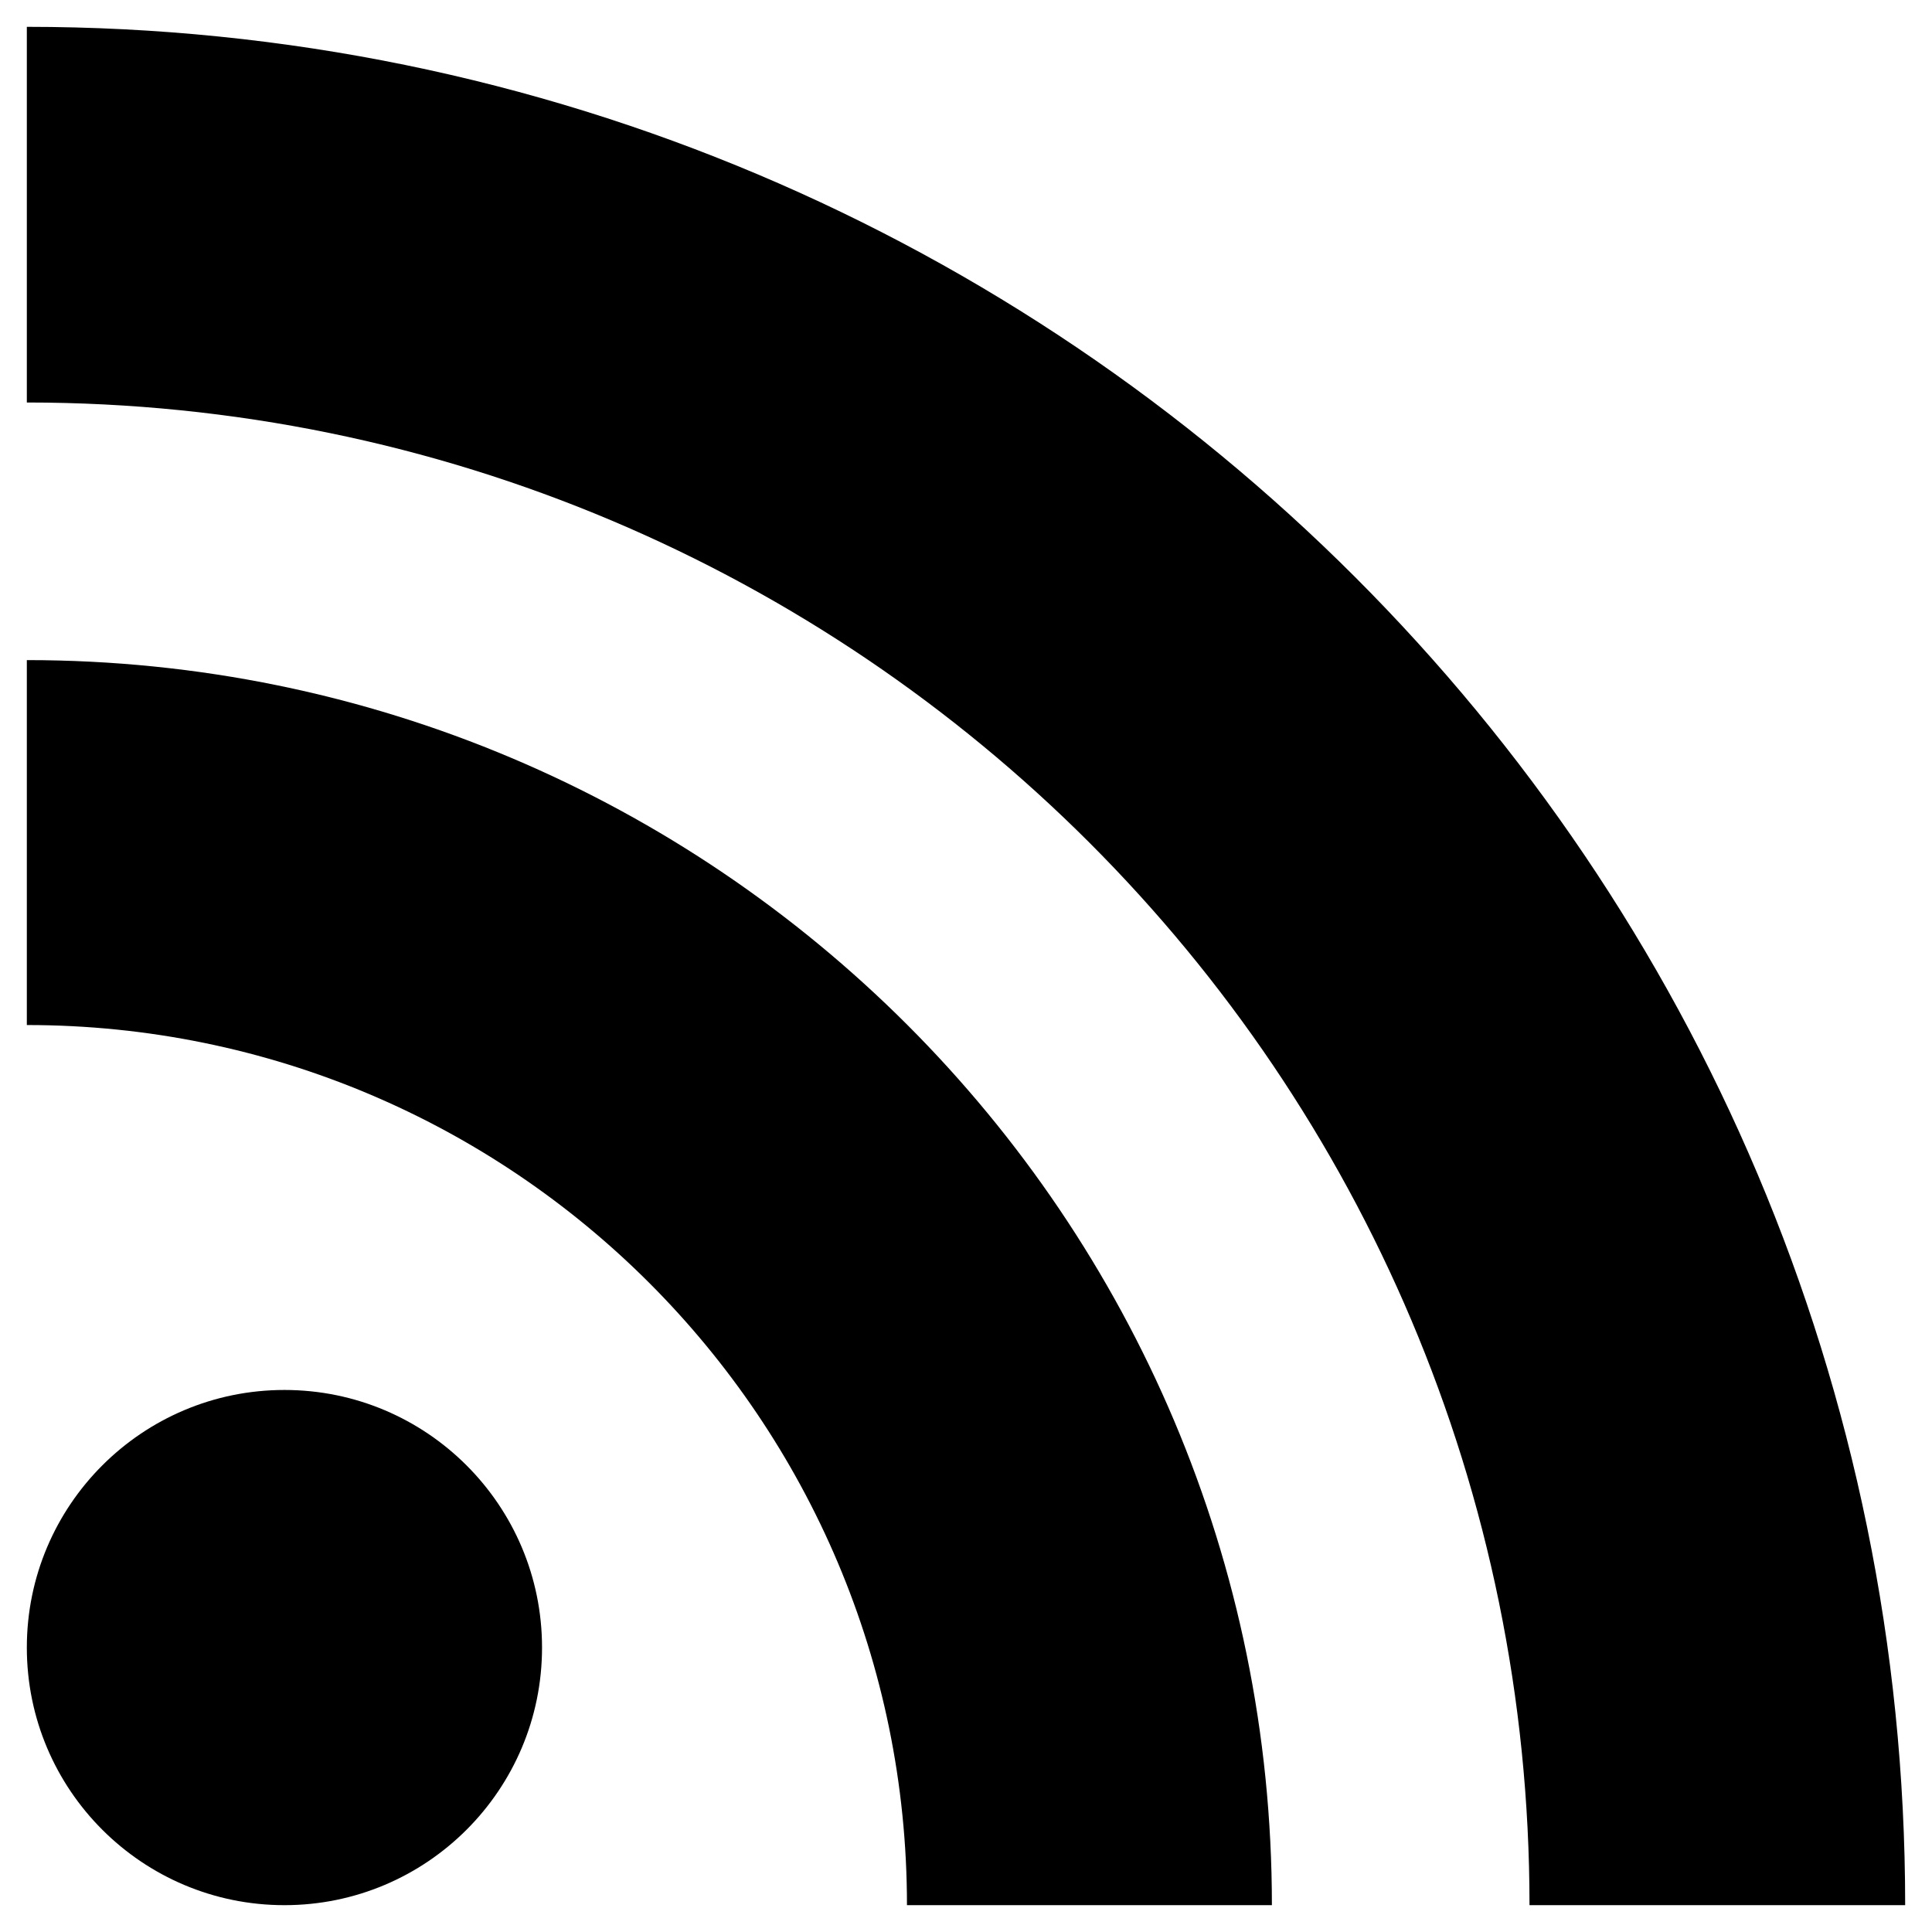
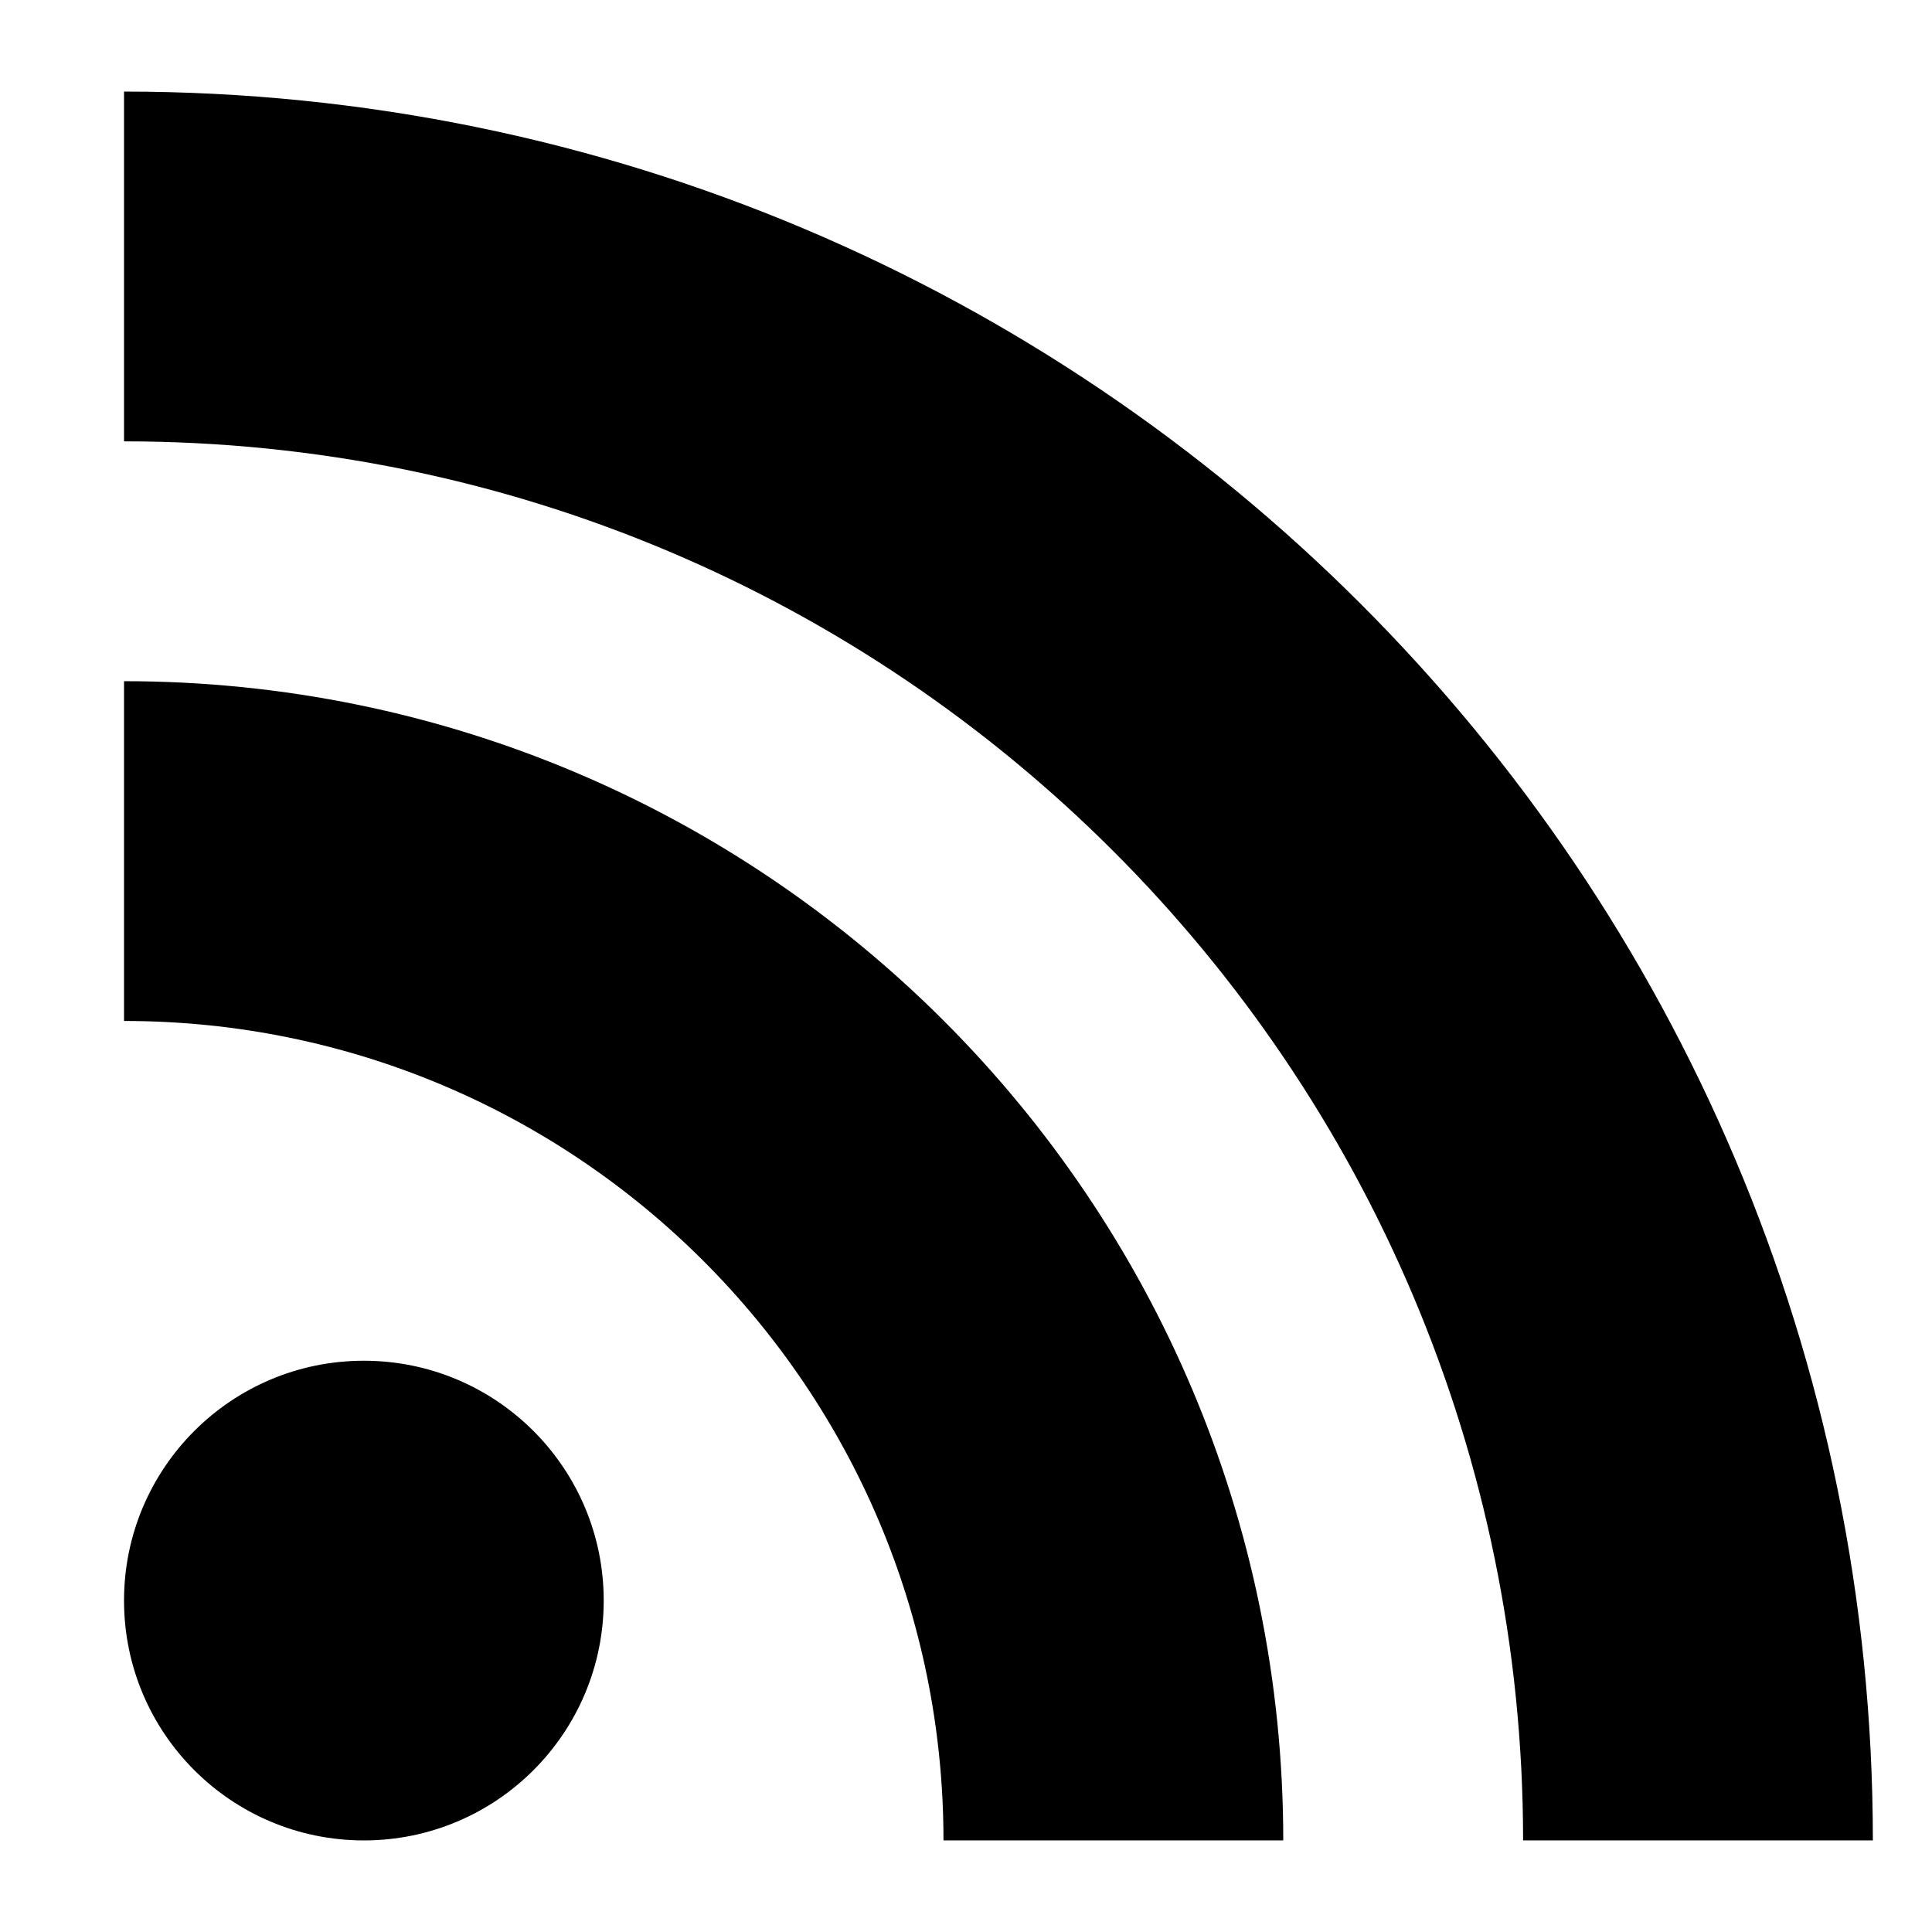
- <svg xmlns="http://www.w3.org/2000/svg" viewBox="0 0 180 180" id="RSSicon" height="90" width="90" version="1.1">
+ <svg xmlns="http://www.w3.org/2000/svg" version="1.1" width="90" height="90" id="RSSicon" viewBox="0 0 180 180">
  <defs id="defs3">
-     <linearGradient id="RSSg" y2="0.915" x2="0.915" y1="0.085" x1="0.085">
-       <stop id="stop6" stop-color="#E3702D" offset="0.0" />
-       <stop id="stop8" stop-color="#EA7D31" offset="0.107" />
-       <stop id="stop10" stop-color="#F69537" offset="0.35" />
-       <stop id="stop12" stop-color="#FB9E3A" offset="0.5" />
-       <stop id="stop14" stop-color="#EA7C31" offset="0.702" />
-       <stop id="stop16" stop-color="#DE642B" offset="0.887" />
-       <stop id="stop18" stop-color="#D95B29" offset="1.0" />
+     <linearGradient x1="0.085" y1="0.085" x2="0.915" y2="0.915" id="RSSg">
+       <stop offset="0.0" stop-color="#E3702D" id="stop6" />
+       <stop offset="0.107" stop-color="#EA7D31" id="stop8" />
+       <stop offset="0.35" stop-color="#F69537" id="stop10" />
+       <stop offset="0.5" stop-color="#FB9E3A" id="stop12" />
+       <stop offset="0.702" stop-color="#EA7C31" id="stop14" />
+       <stop offset="0.887" stop-color="#DE642B" id="stop16" />
+       <stop offset="1.0" stop-color="#D95B29" id="stop18" />
    </linearGradient>
  </defs>
-   <g style="fill:#000000" transform="translate(2.5,-2.5)" id="g3035">
-     <circle style="fill:#000000" cx="68" cy="189" r="24" id="circle26" transform="translate(-44,-33)" />
-     <path style="fill:#000000" d="M 116,180 H 82 A 82,82 0 0 0 0,98 V 64 a 116,116 0 0 1 116,116 z" id="path28" />
-     <path style="fill:#000000" d="M 140,180 A 140,140 0 0 0 0,40 V 5 a 175,175 0 0 1 175,175 z" id="path30" />
+   <g id="g3035" transform="matrix(0.9310567,0,0,0.9310567,11.55573,3.877254)" style="fill:#000000">
+     <circle transform="translate(-44,-33)" id="circle26" r="24" cy="189" cx="68" style="fill:#000000" />
+     <path id="path28" d="m 116,180 -34,0 A 82,82 0 0 0 0,98 L 0,64 a 116,116 0 0 1 116,116 z" style="fill:#000000" />
+     <path id="path30" d="M 140,180 A 140,140 0 0 0 0,40 L 0,5 a 175,175 0 0 1 175,175 z" style="fill:#000000" />
  </g>
</svg>
